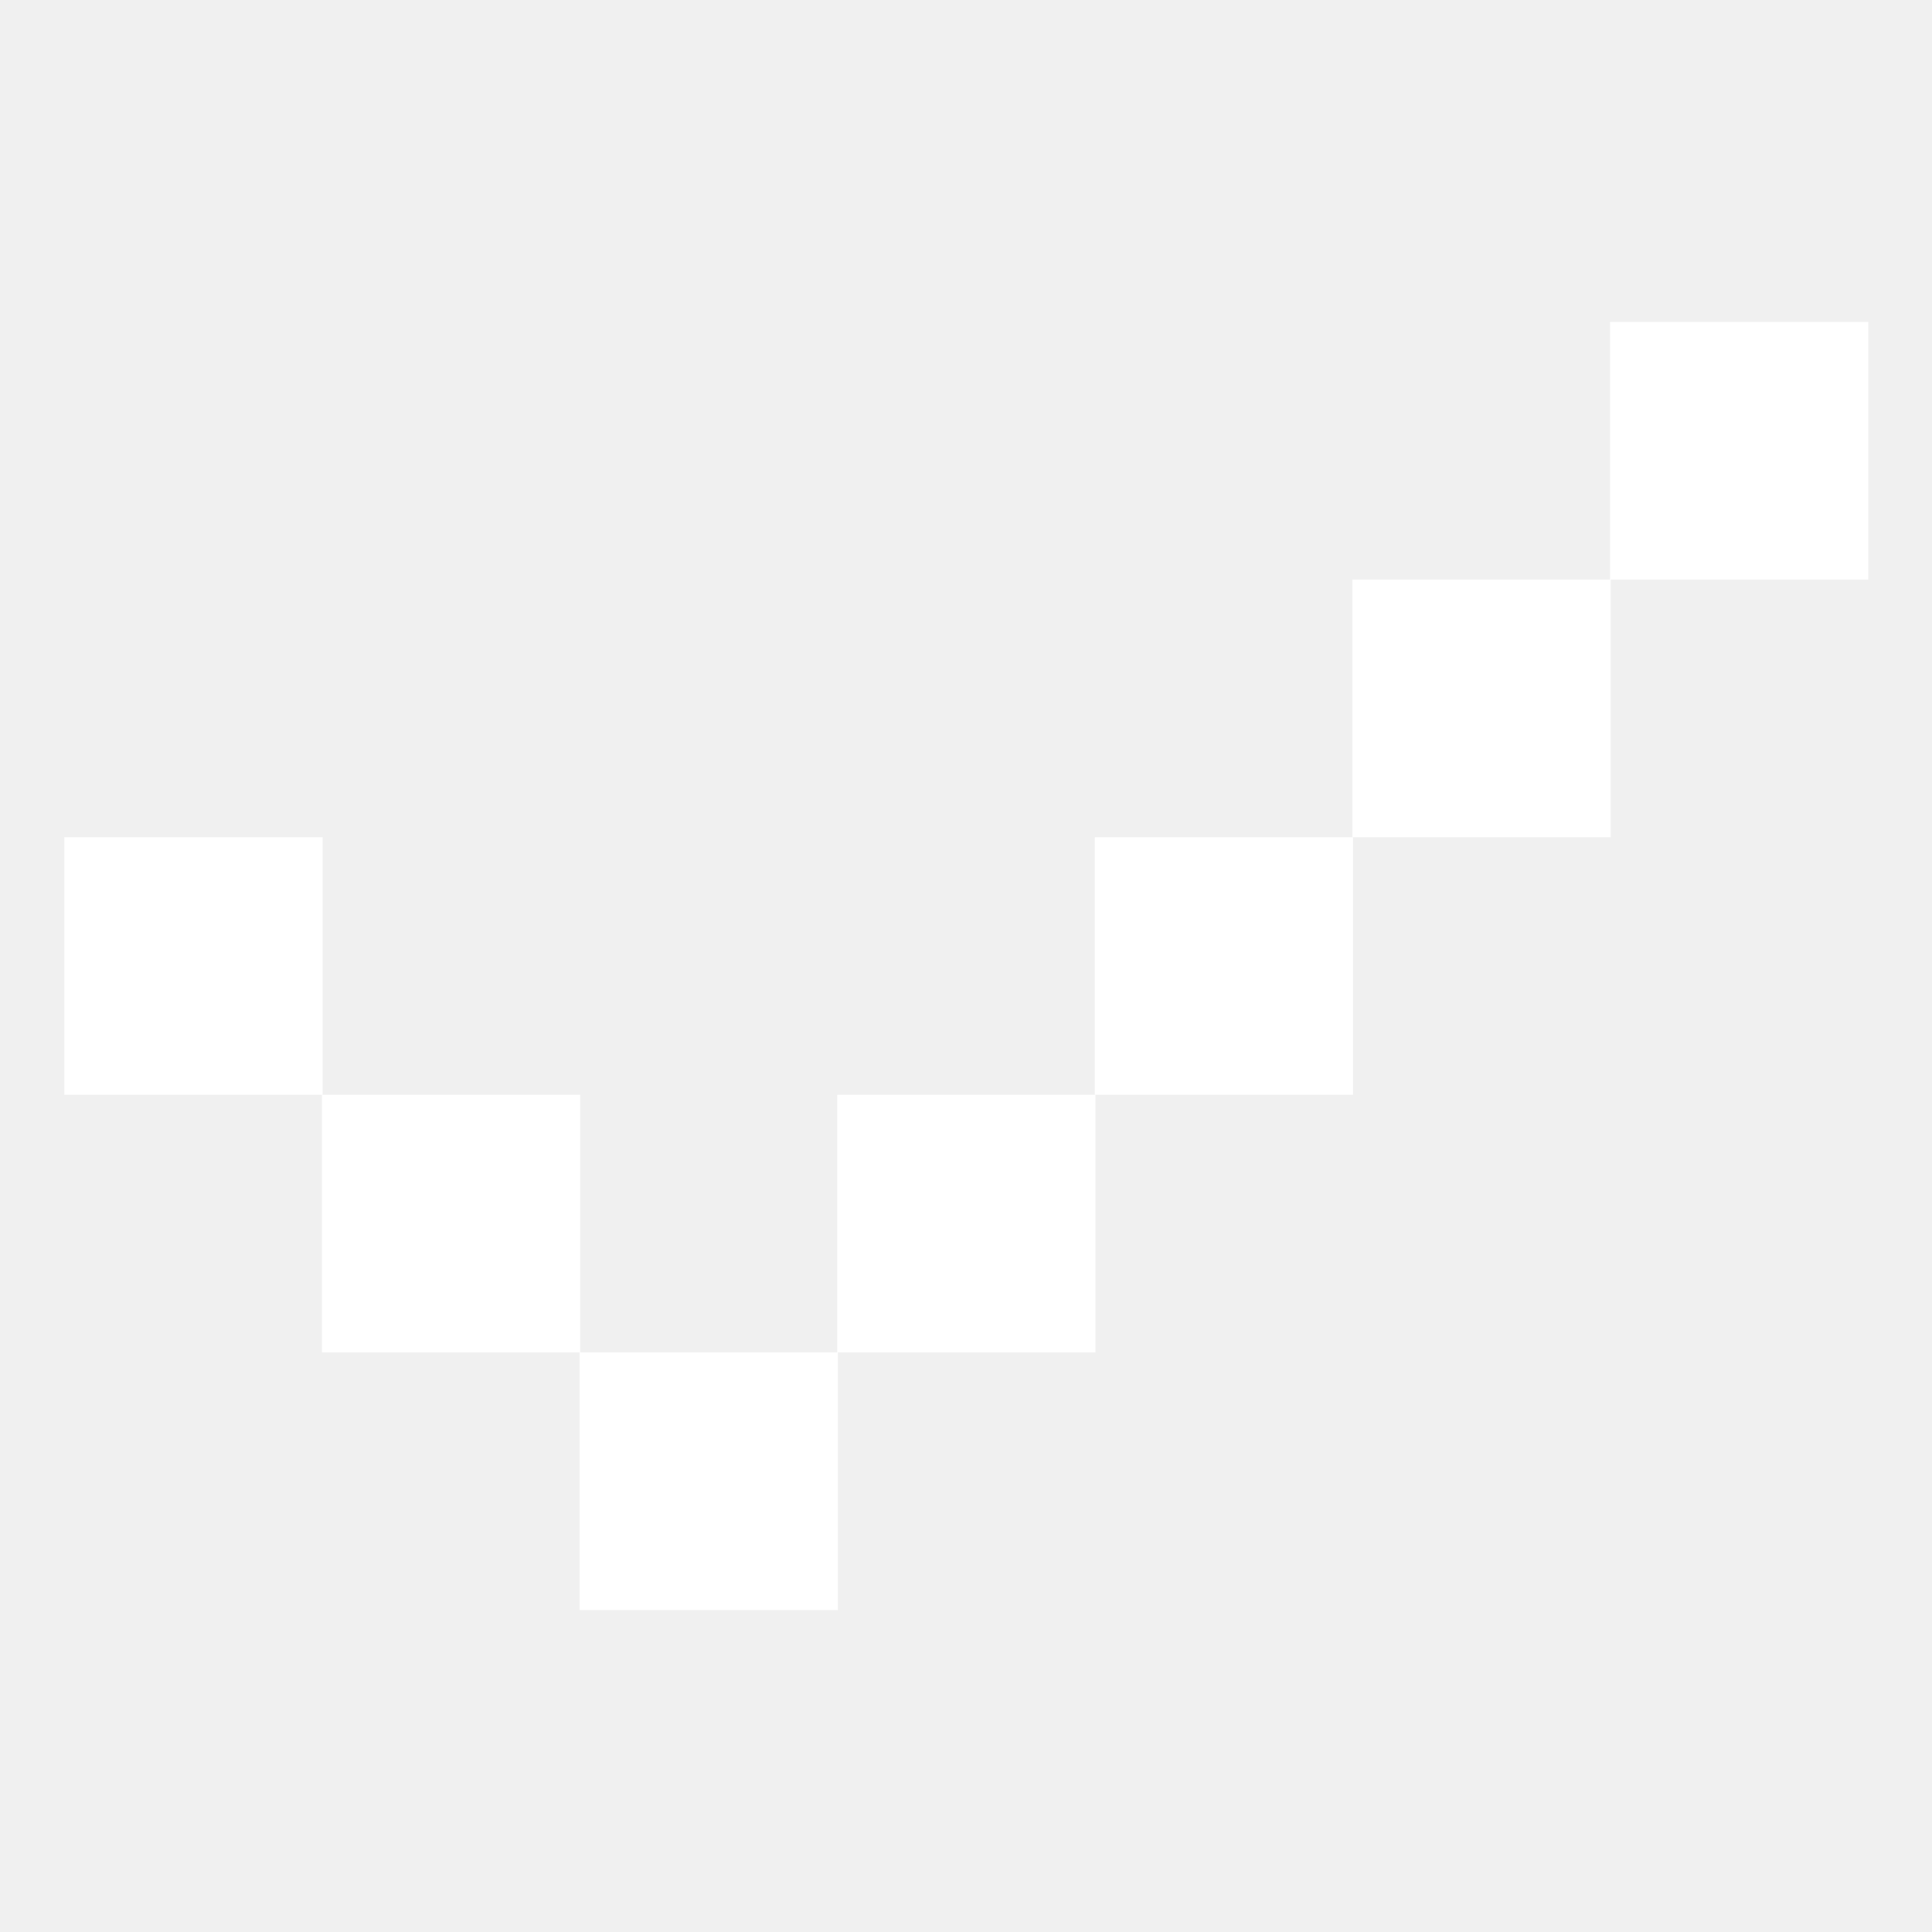
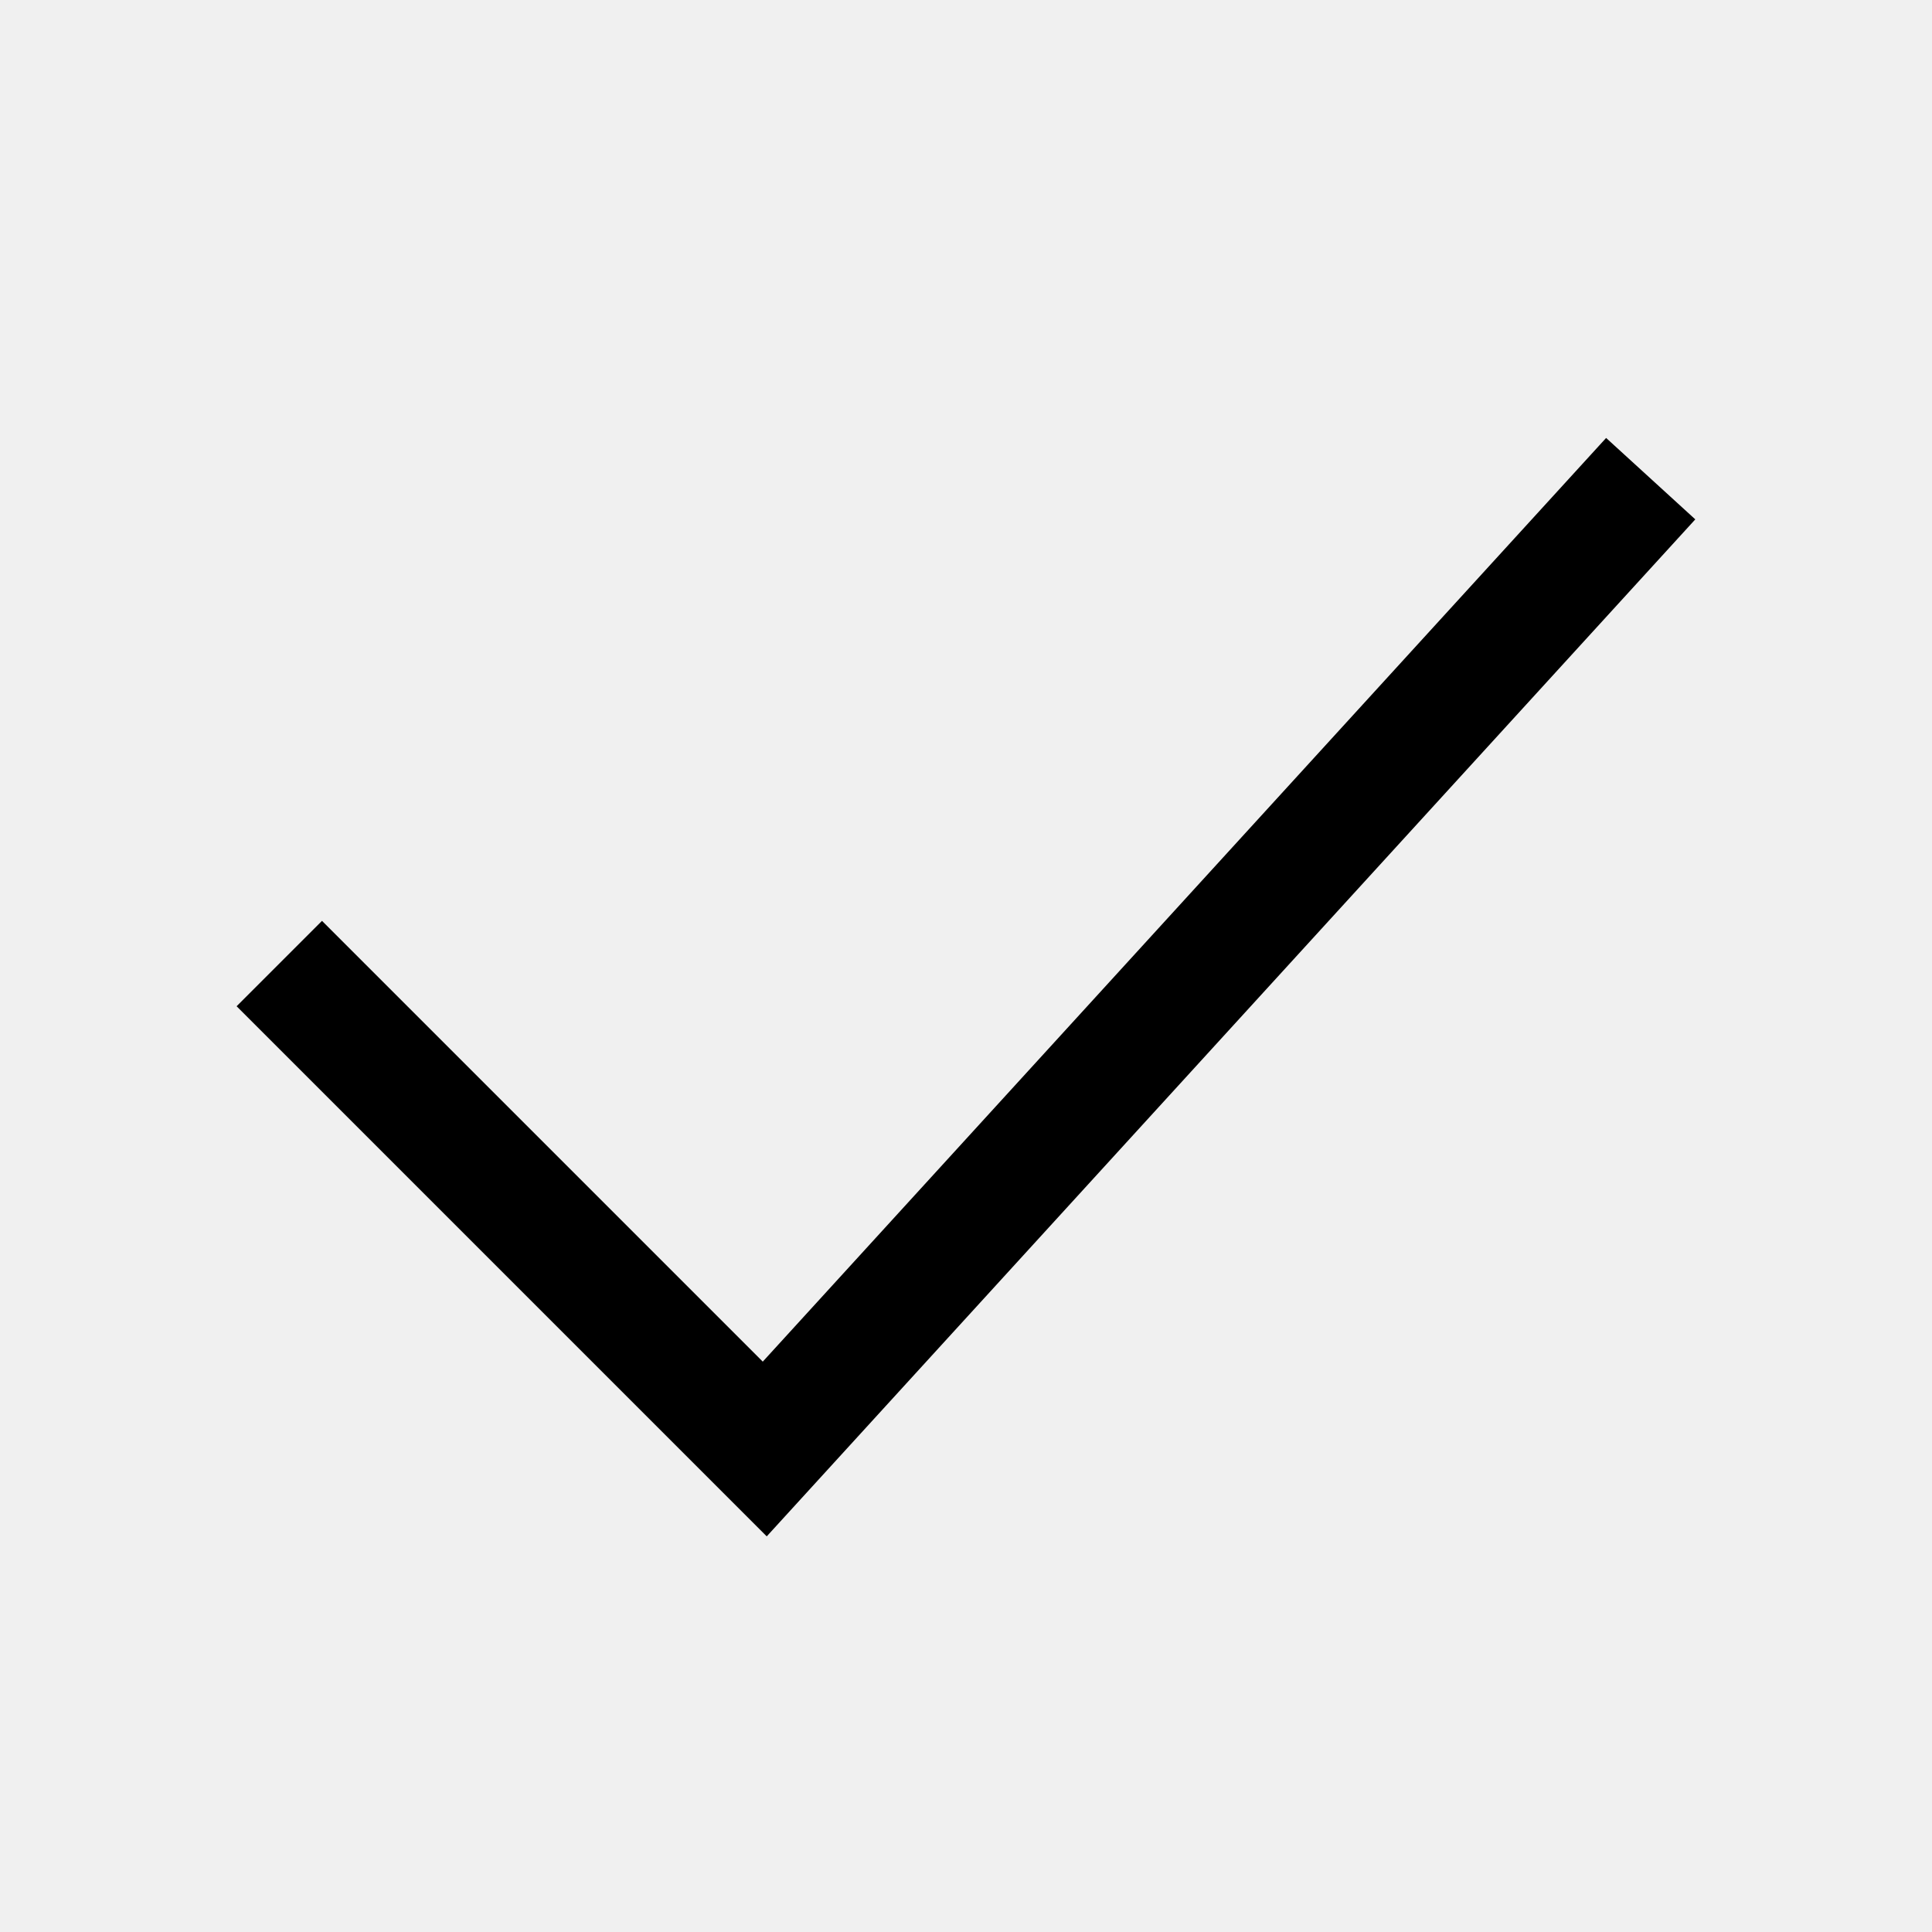
- <svg xmlns="http://www.w3.org/2000/svg" width="30" height="30" viewBox="0 0 30 30">
-   <g fill="none" class="nc-icon-wrapper" stroke-linejoin="miter" stroke-linecap="square">
-     <path d="M3 7H3.01" stroke="#FFFFFF00" stroke-width="4" stroke-linecap="square" />
-     <path d="M3 11H3.01" stroke="#FFFFFF00" stroke-width="4" stroke-linecap="square" />
-     <path d="M3 15H3.01" stroke="#FFFFFF" stroke-width="4" stroke-linecap="square" />
-     <path d="M3 19H3.01" stroke="#FFFFFF00" stroke-width="4" stroke-linecap="square" />
-     <path d="M3 23H3.01" stroke="#FFFFFF00" stroke-width="4" stroke-linecap="square" />
-     <path d="M3 27H3.01" stroke="#FFFFFF00" stroke-width="4" stroke-linecap="square" />
-     <path d="M7 7H7.01" stroke="#FFFFFF00" stroke-width="4" stroke-linecap="square" />
-     <path d="M7 11H7.01" stroke="#FFFFFF00" stroke-width="4" stroke-linecap="square" />
-     <path d="M7 15H7.01" stroke="#FFFFFF00" stroke-width="4" stroke-linecap="square" />
-     <path d="M7 19H7.01" stroke="#FFFFFF" stroke-width="4" stroke-linecap="square" />
-     <path d="M7 23H7.01" stroke="#FFFFFF00" stroke-width="4" stroke-linecap="square" />
-     <path d="M7 27H7.01" stroke="#FFFFFF00" stroke-width="4" stroke-linecap="square" />
-     <path d="M11 7H11.01" stroke="#FFFFFF00" stroke-width="4" stroke-linecap="square" />
-     <path d="M11 11H11.01" stroke="#FFFFFF00" stroke-width="4" stroke-linecap="square" />
-     <path d="M11 15H11.01" stroke="#FFFFFF00" stroke-width="4" stroke-linecap="square" />
-     <path d="M11 19H11.01" stroke="#FFFFFF00" stroke-width="4" stroke-linecap="square" />
-     <path d="M11 23H11.01" stroke="#FFFFFF" stroke-width="4" stroke-linecap="square" />
-     <path d="M11 27H11.01" stroke="#FFFFFF00" stroke-width="4" stroke-linecap="square" />
-     <path d="M15 7H15.01" stroke="#FFFFFF00" stroke-width="4" stroke-linecap="square" />
-     <path d="M15 11H15.01" stroke="#FFFFFF00" stroke-width="4" stroke-linecap="square" />
-     <path d="M15 15H15.01" stroke="#FFFFFF00" stroke-width="4" stroke-linecap="square" />
-     <path d="M15 19H15.01" stroke="#FFFFFF" stroke-width="4" stroke-linecap="square" />
-     <path d="M15 23H15.01" stroke="#FFFFFF00" stroke-width="4" stroke-linecap="square" />
-     <path d="M15 27H15.01" stroke="#FFFFFF00" stroke-width="4" stroke-linecap="square" />
-     <path d="M19 7H19.01" stroke="#FFFFFF00" stroke-width="4" stroke-linecap="square" />
-     <path d="M19 11H19.01" stroke="#FFFFFF00" stroke-width="4" stroke-linecap="square" />
-     <path d="M19 15H19.01" stroke="#FFFFFF" stroke-width="4" stroke-linecap="square" />
-     <path d="M19 19H19.01" stroke="#FFFFFF00" stroke-width="4" stroke-linecap="square" />
-     <path d="M19 23H19.01" stroke="#FFFFFF00" stroke-width="4" stroke-linecap="square" />
-     <path d="M19 27H19.01" stroke="#FFFFFF00" stroke-width="4" stroke-linecap="square" />
-     <path d="M23 11H23.01" stroke="#FFFFFF" stroke-width="4" stroke-linecap="square" />
-     <path d="M7 3H7.01" stroke="#FFFFFF00" stroke-width="4" stroke-linecap="square" />
-     <path d="M3 3H3.01" stroke="#FFFFFF00" stroke-width="4" stroke-linecap="square" />
-     <path d="M11 3H11.01" stroke="#FFFFFF00" stroke-width="4" stroke-linecap="square" />
-     <path d="M15 3H15.01" stroke="#FFFFFF00" stroke-width="4" stroke-linecap="square" />
-     <path d="M19 3H19.01" stroke="#FFFFFF00" stroke-width="4" stroke-linecap="square" />
-     <path d="M23 3H23.01" stroke="#FFFFFF00" stroke-width="4" stroke-linecap="square" />
-     <path d="M23 7H23.01" stroke="#FFFFFF00" stroke-width="4" stroke-linecap="square" />
-     <path d="M27 3H27.01" stroke="#FFFFFF00" stroke-width="4" stroke-linecap="square" />
-     <path d="M23 15H23.01" stroke="#FFFFFF00" stroke-width="4" stroke-linecap="square" />
-     <path d="M23 19H23.01" stroke="#FFFFFF00" stroke-width="4" stroke-linecap="square" />
-     <path d="M23 23H23.01" stroke="#FFFFFF00" stroke-width="4" stroke-linecap="square" />
-     <path d="M27 27H27.01" stroke="#FFFFFF00" stroke-width="4" stroke-linecap="square" />
-     <path d="M23 27H23.01" stroke="#FFFFFF00" stroke-width="4" stroke-linecap="square" />
-     <path d="M27 7H27.01" stroke="#FFFFFF" stroke-width="4" stroke-linecap="square" />
-     <path d="M27 11H27.01" stroke="#FFFFFF00" stroke-width="4" stroke-linecap="square" />
-     <path d="M27 15H27.01" stroke="#FFFFFF00" stroke-width="4" stroke-linecap="square" />
-     <path d="M27 19H27.01" stroke="#FFFFFF00" stroke-width="4" stroke-linecap="square" />
-     <path d="M27 23H27.01" stroke="#FFFFFF00" stroke-width="4" stroke-linecap="square" />
+ <svg xmlns="http://www.w3.org/2000/svg" viewBox="0 0 24 24" width="24" height="24">
+   <g fill="none" stroke="currentColor" stroke-width="1.5" stroke-linecap="square" stroke-linejoin="miter">
+     <polyline points="4,12.5 9.5,18 20,6.5" />
  </g>
</svg>
